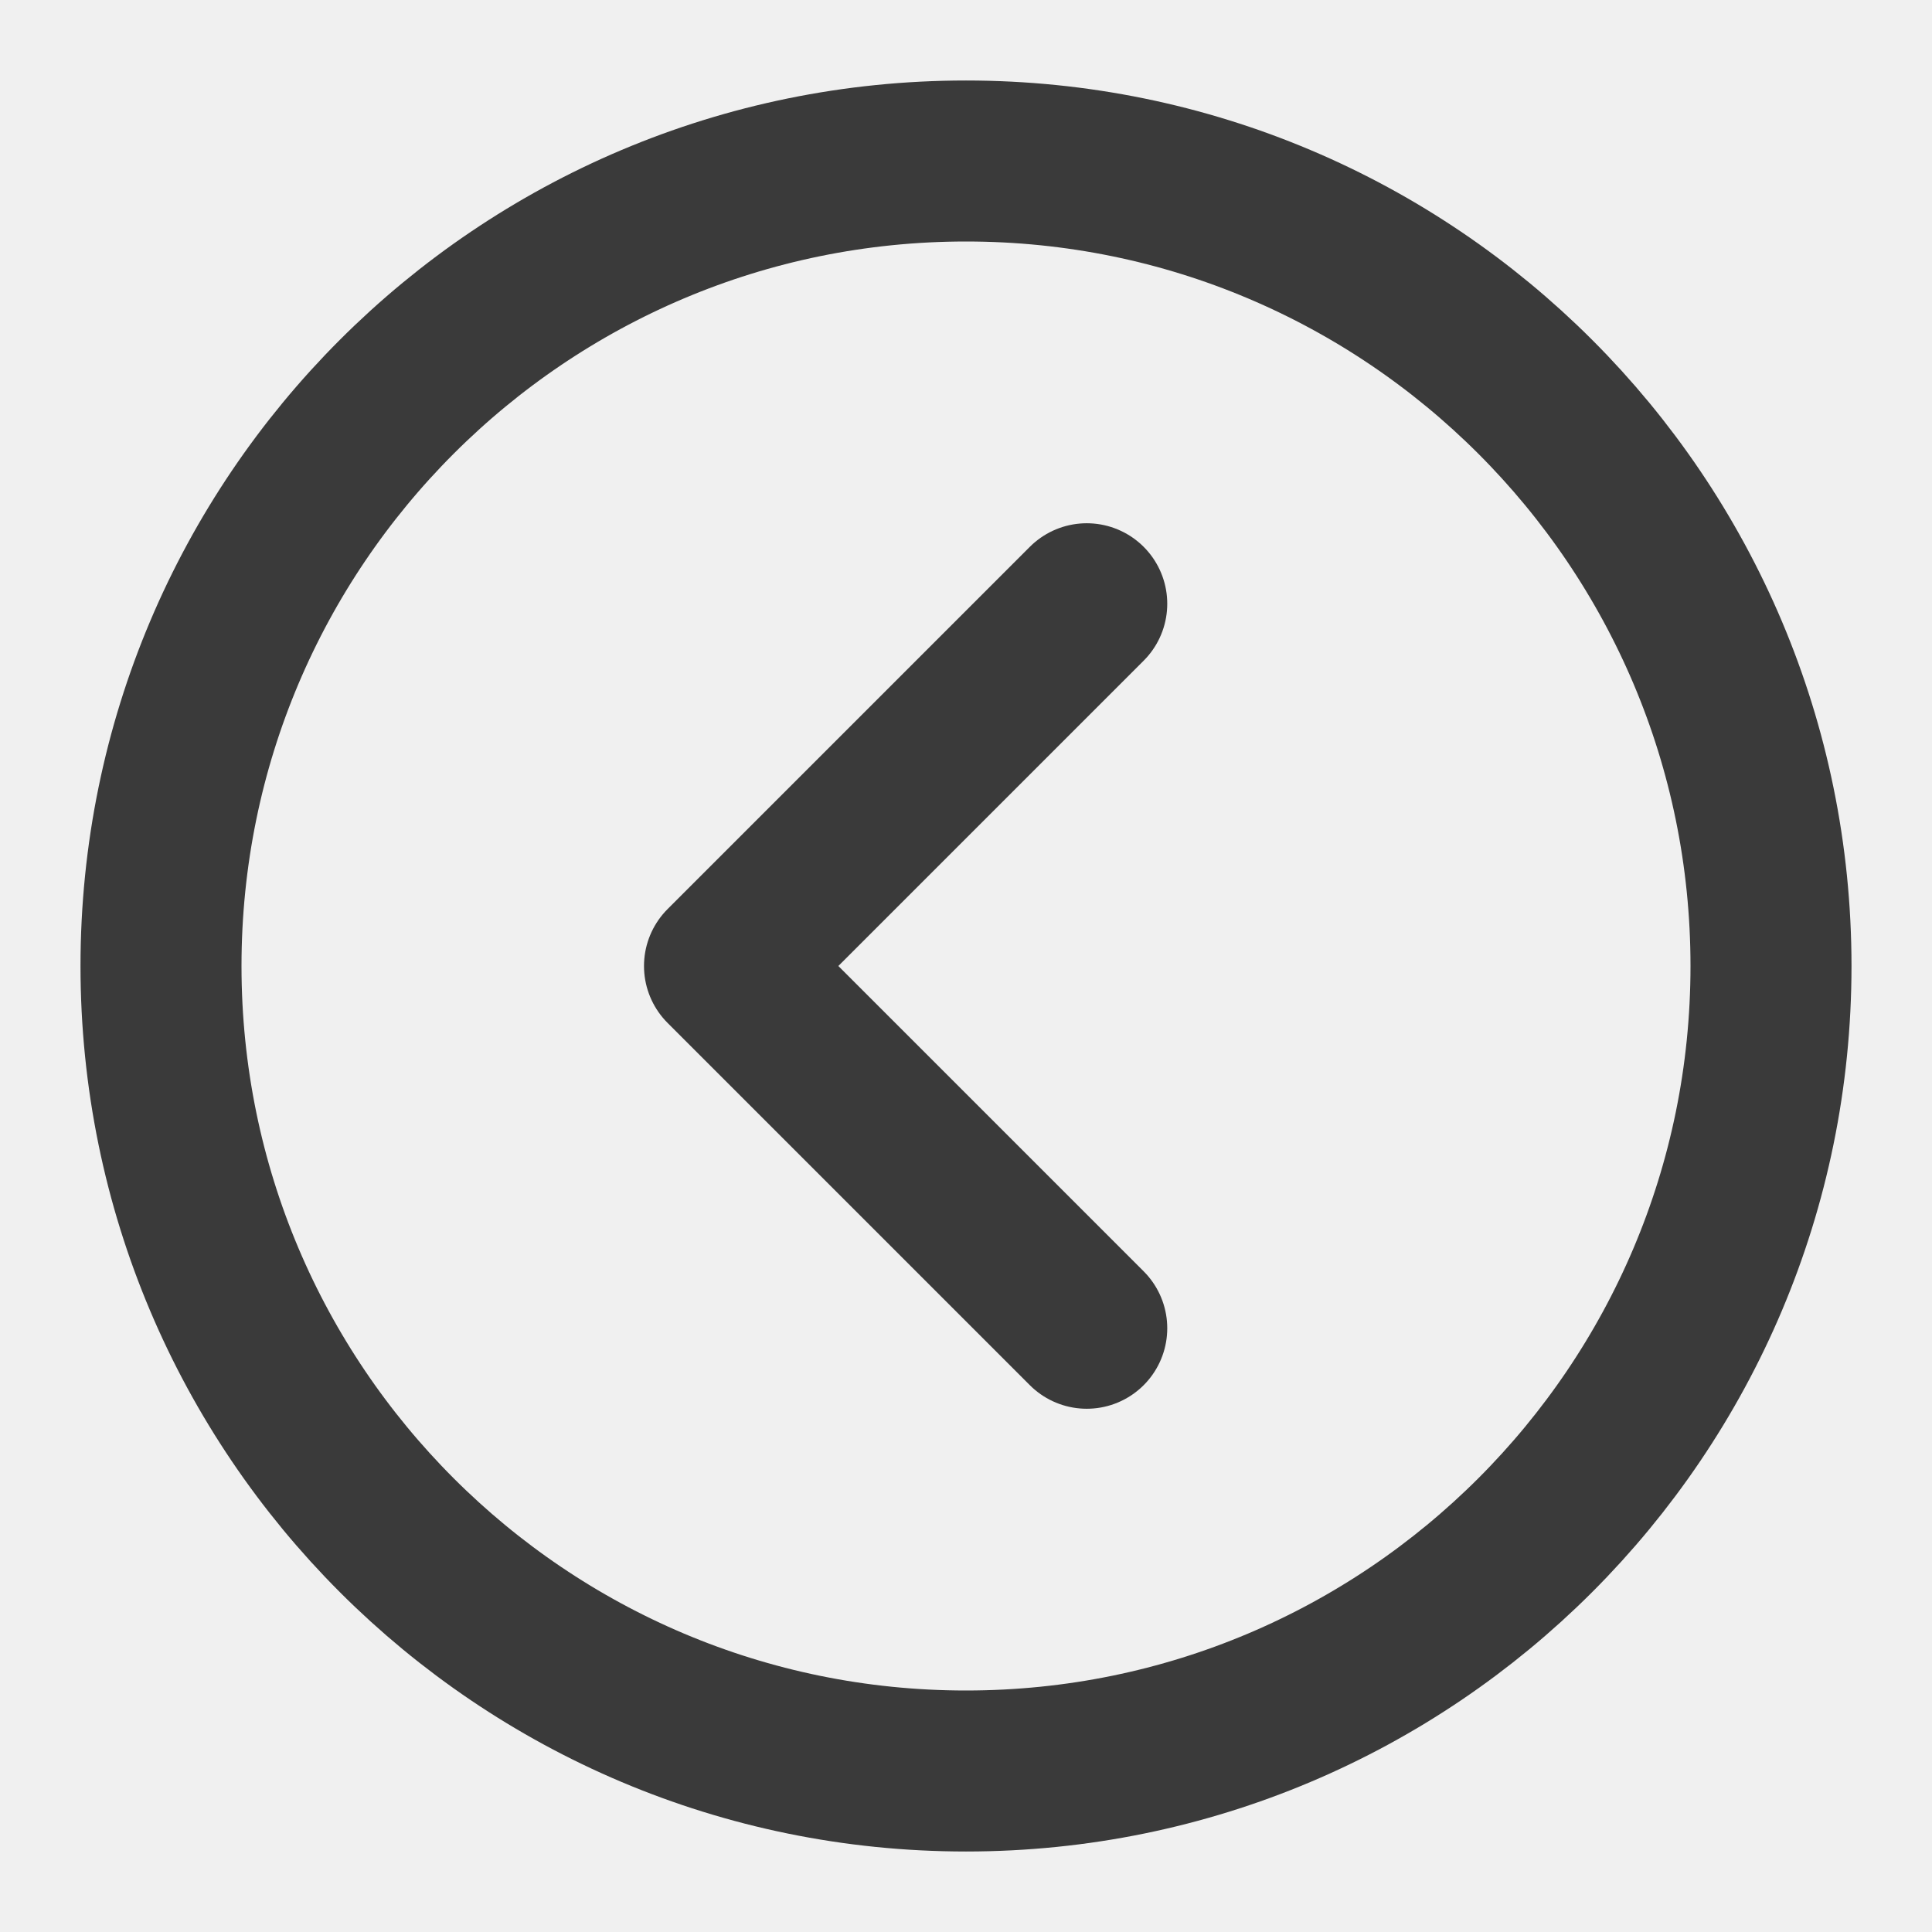
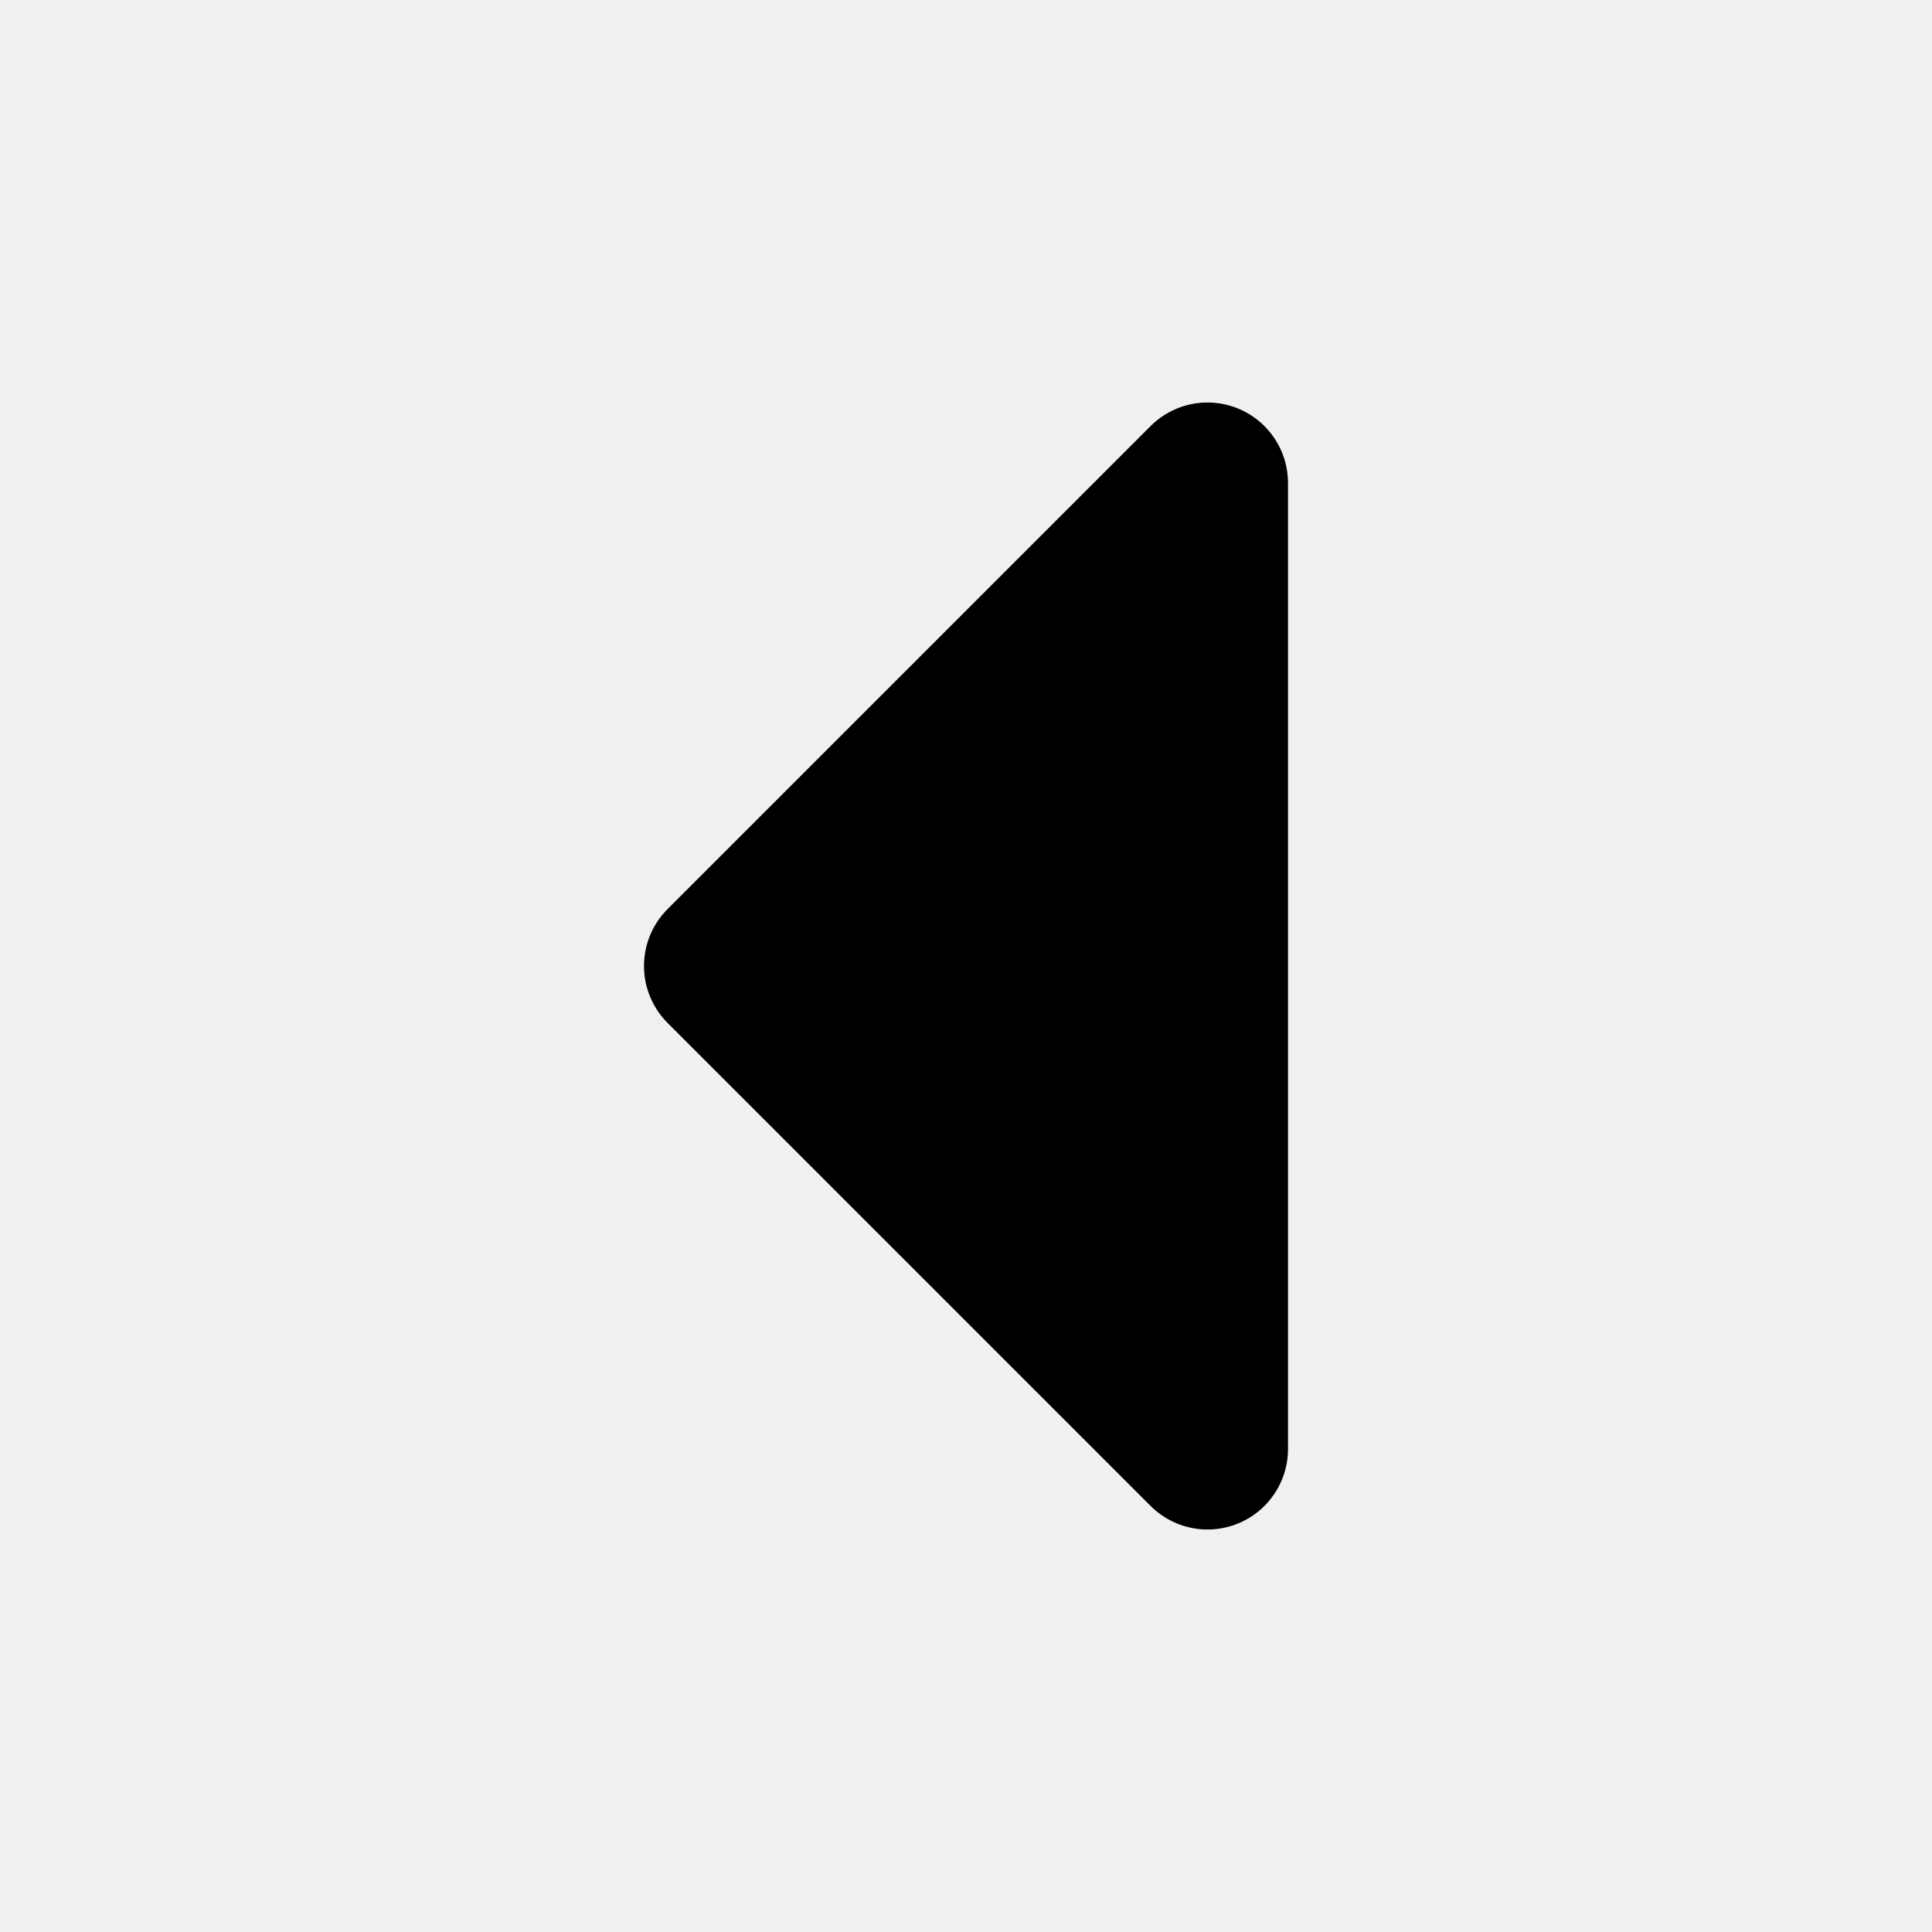
<svg xmlns="http://www.w3.org/2000/svg" width="24" height="24" viewBox="0 0 48 48" fill="none">
  <rect width="48" height="48" fill="white" fill-opacity="0.01" />
-   <path d="M24 44C35.046 44 44 35.046 44 24C44 12.954 35.046 4 24 4C12.954 4 4 12.954 4 24C4 35.046 12.954 44 24 44Z" fill="none" stroke="#3A3A3A" stroke-width="4" stroke-linejoin="round" />
-   <path d="M27 33L18 24L27 15" stroke="#3A3A3A" stroke-width="4" stroke-linecap="round" stroke-linejoin="round" />
+   <path d="M30 36L18 24L30 12L30 36Z" fill="currentColor" stroke="currentColor" stroke-width="4" stroke-linejoin="round" />
</svg>
